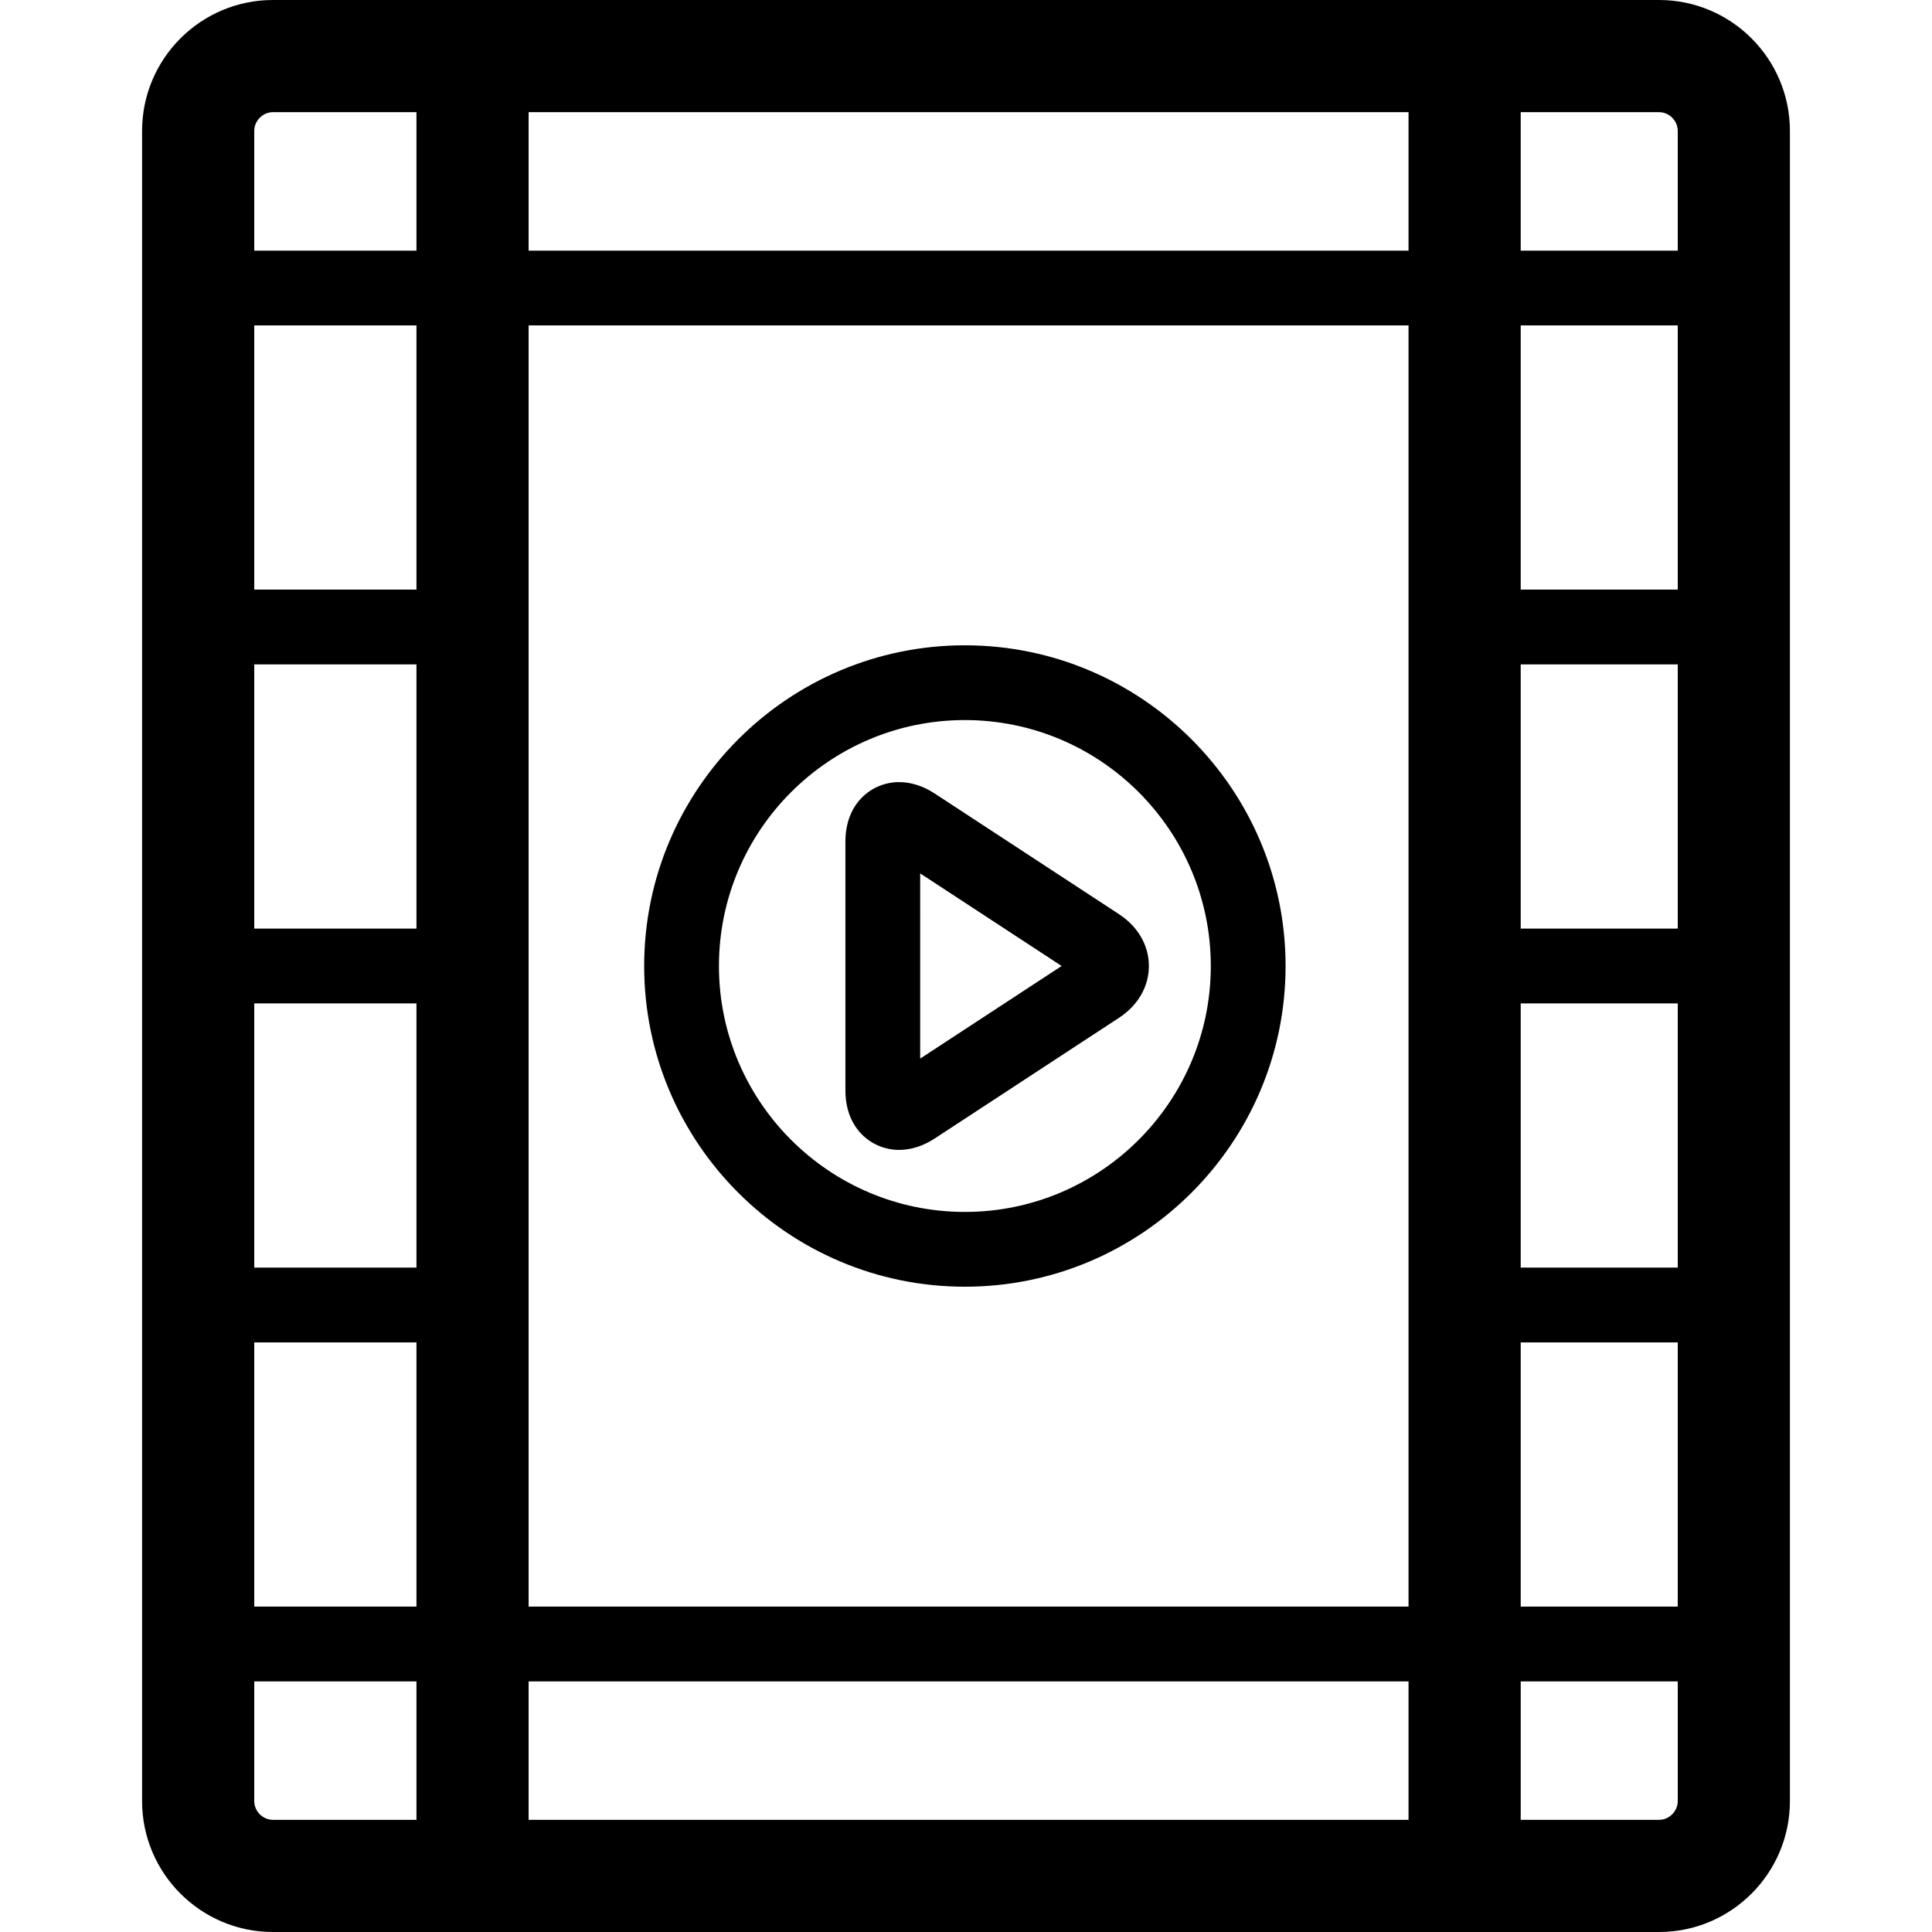
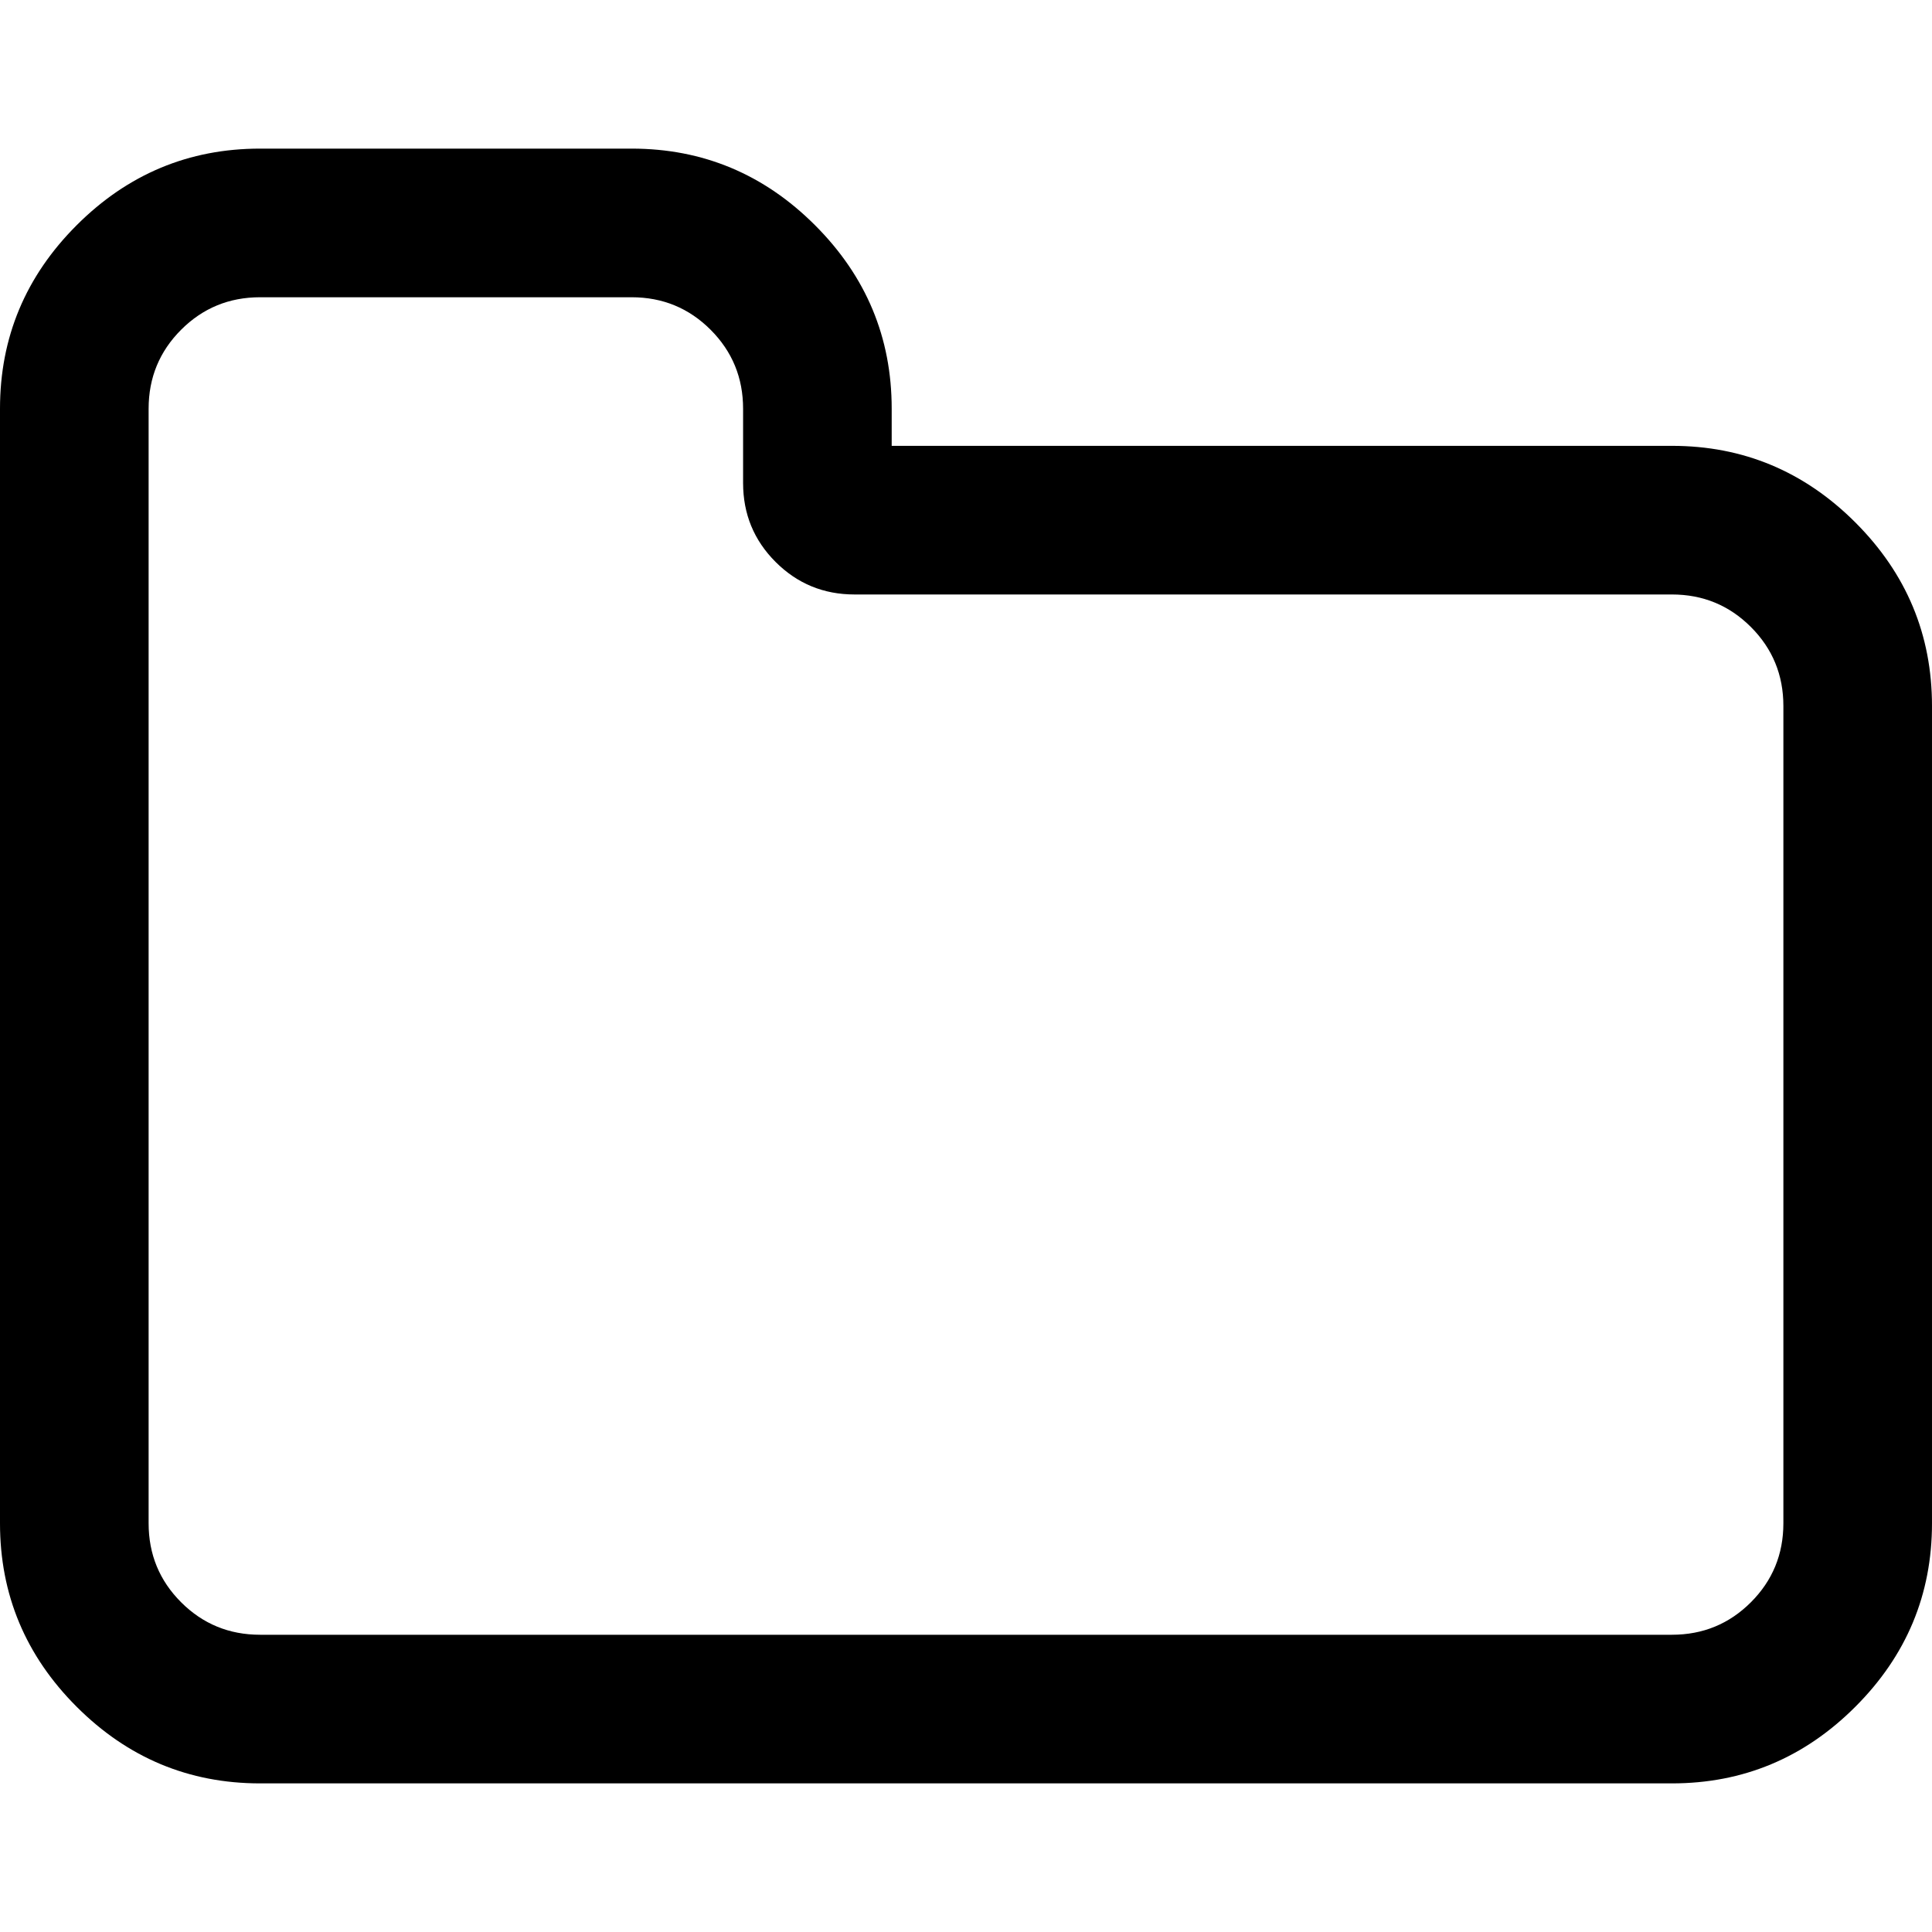
- <svg xmlns="http://www.w3.org/2000/svg" version="1.1" id="Capa_1" x="0px" y="0px" viewBox="0 0 258.37 258.37" style="enable-background:new 0 0 258.37 258.37;" xml:space="preserve">
-   <defs id="defs43" />
+ <svg xmlns="http://www.w3.org/2000/svg" version="1.1" id="Capa_1" x="0px" y="0px" width="475.082px" height="475.082px" viewBox="0 0 475.082 475.082" style="enable-background:new 0 0 475.082 475.082;" xml:space="preserve">
+   <defs id="defs39" />
  <g id="g3" style="fill:#{sdcol(icon)};fill-opacity:1">
-     <path style="fill:#{sdcol(icon)};fill-opacity:1" d="M221.869,0H36.501c-9.649,0-17.5,7.851-17.5,17.5v223.37c0,9.65,7.85,17.5,17.5,17.5h185.368   c9.649,0,17.499-7.85,17.499-17.5V17.5C239.368,7.851,231.518,0,221.869,0z M55.694,124.186H34.002V88.851h21.692V124.186z    M34.002,134.186h21.692v35.335H34.002V134.186z M55.694,78.851H34.002V43.516h21.692V78.851z M34.002,179.52h21.692v35.335H34.002   V179.52z M70.694,43.516h117.673v171.34H70.694V43.516z M224.368,43.516v35.335h-21.001V43.516h10.501H224.368z M203.367,88.851   h21.001v35.335h-21.001V88.851z M203.367,134.186h21.001v35.335h-21.001V134.186z M188.367,33.516H70.694V15h117.673V33.516z    M188.367,224.855v18.515H70.694v-18.515H188.367z M203.367,179.52h21.001v35.335h-21.001V179.52z M224.368,17.5v16.016h-10.5   h-10.501V15h18.501C223.224,15,224.368,16.145,224.368,17.5z M36.501,15h19.193v18.516H34.002V17.5   C34.002,16.145,35.146,15,36.501,15z M34.002,240.87v-16.015h21.692v18.515H36.501C35.146,243.37,34.002,242.225,34.002,240.87z    M221.869,243.37h-18.501v-18.515h21.001v16.015C224.368,242.225,223.224,243.37,221.869,243.37z" id="path5" />
-     <path style="fill:#{sdcol(icon)};fill-opacity:1" d="M129.034,86.297c-23.648,0-42.888,19.24-42.888,42.889c0,23.649,19.24,42.889,42.888,42.889   c23.649,0,42.889-19.24,42.889-42.889C171.923,105.537,152.683,86.297,129.034,86.297z M129.034,162.074   c-18.135,0-32.888-14.754-32.888-32.889c0-18.135,14.754-32.889,32.888-32.889c18.135,0,32.889,14.754,32.889,32.889   C161.923,147.32,147.169,162.074,129.034,162.074z" id="path7" />
-     <path style="fill:#{sdcol(icon)};fill-opacity:1" d="M149.656,122.262l-24.676-16.156c-1.513-0.99-3.15-1.514-4.736-1.514   c-3.571,0-7.186,2.733-7.186,7.958v33.272c0,5.225,3.615,7.958,7.185,7.958c1.586,0,3.225-0.524,4.737-1.514l24.677-16.16   c2.533-1.658,3.986-4.182,3.986-6.922C153.642,126.444,152.189,123.921,149.656,122.262z M123.057,141.569l0.001-24.768   l18.914,12.383L123.057,141.569z" id="path9" />
+     <path d="M456.239,128.475c-12.56-12.562-27.597-18.842-45.11-18.842h-191.86v-9.136c0-17.511-6.283-32.548-18.843-45.107   c-12.562-12.562-27.6-18.846-45.111-18.846H63.953c-17.515,0-32.551,6.283-45.111,18.846C6.28,67.949,0,82.986,0,100.497v274.088   c0,17.508,6.28,32.545,18.842,45.104c12.562,12.565,27.6,18.849,45.111,18.849h347.175c17.514,0,32.551-6.283,45.11-18.849   c12.566-12.56,18.843-27.597,18.843-45.104V173.59C475.082,156.078,468.805,141.042,456.239,128.475z M438.536,374.585   c0,7.611-2.662,14.093-7.99,19.417c-5.328,5.325-11.8,7.987-19.417,7.987H63.953c-7.614,0-14.084-2.662-19.414-7.987   c-5.33-5.324-7.993-11.806-7.993-19.417V100.501c0-7.611,2.663-14.084,7.993-19.414c5.326-5.327,11.799-7.993,19.414-7.993h91.365   c7.614,0,14.087,2.663,19.417,7.993c5.327,5.33,7.993,11.803,7.993,19.414v18.274c0,7.616,2.664,14.083,7.994,19.414   c5.327,5.327,11.798,7.994,19.414,7.994h200.993c7.617,0,14.089,2.666,19.417,7.993c5.328,5.326,7.99,11.799,7.99,19.414V374.585   L438.536,374.585z" id="path5" style="fill:#{sdcol(icon)};fill-opacity:1" />
  </g>
+   <g id="g7" />
+   <g id="g9" />
  <g id="g11" />
  <g id="g13" />
  <g id="g15" />
  <g id="g17" />
  <g id="g19" />
  <g id="g21" />
  <g id="g23" />
  <g id="g25" />
  <g id="g27" />
  <g id="g29" />
  <g id="g31" />
  <g id="g33" />
  <g id="g35" />
-   <g id="g37" />
-   <g id="g39" />
</svg>
